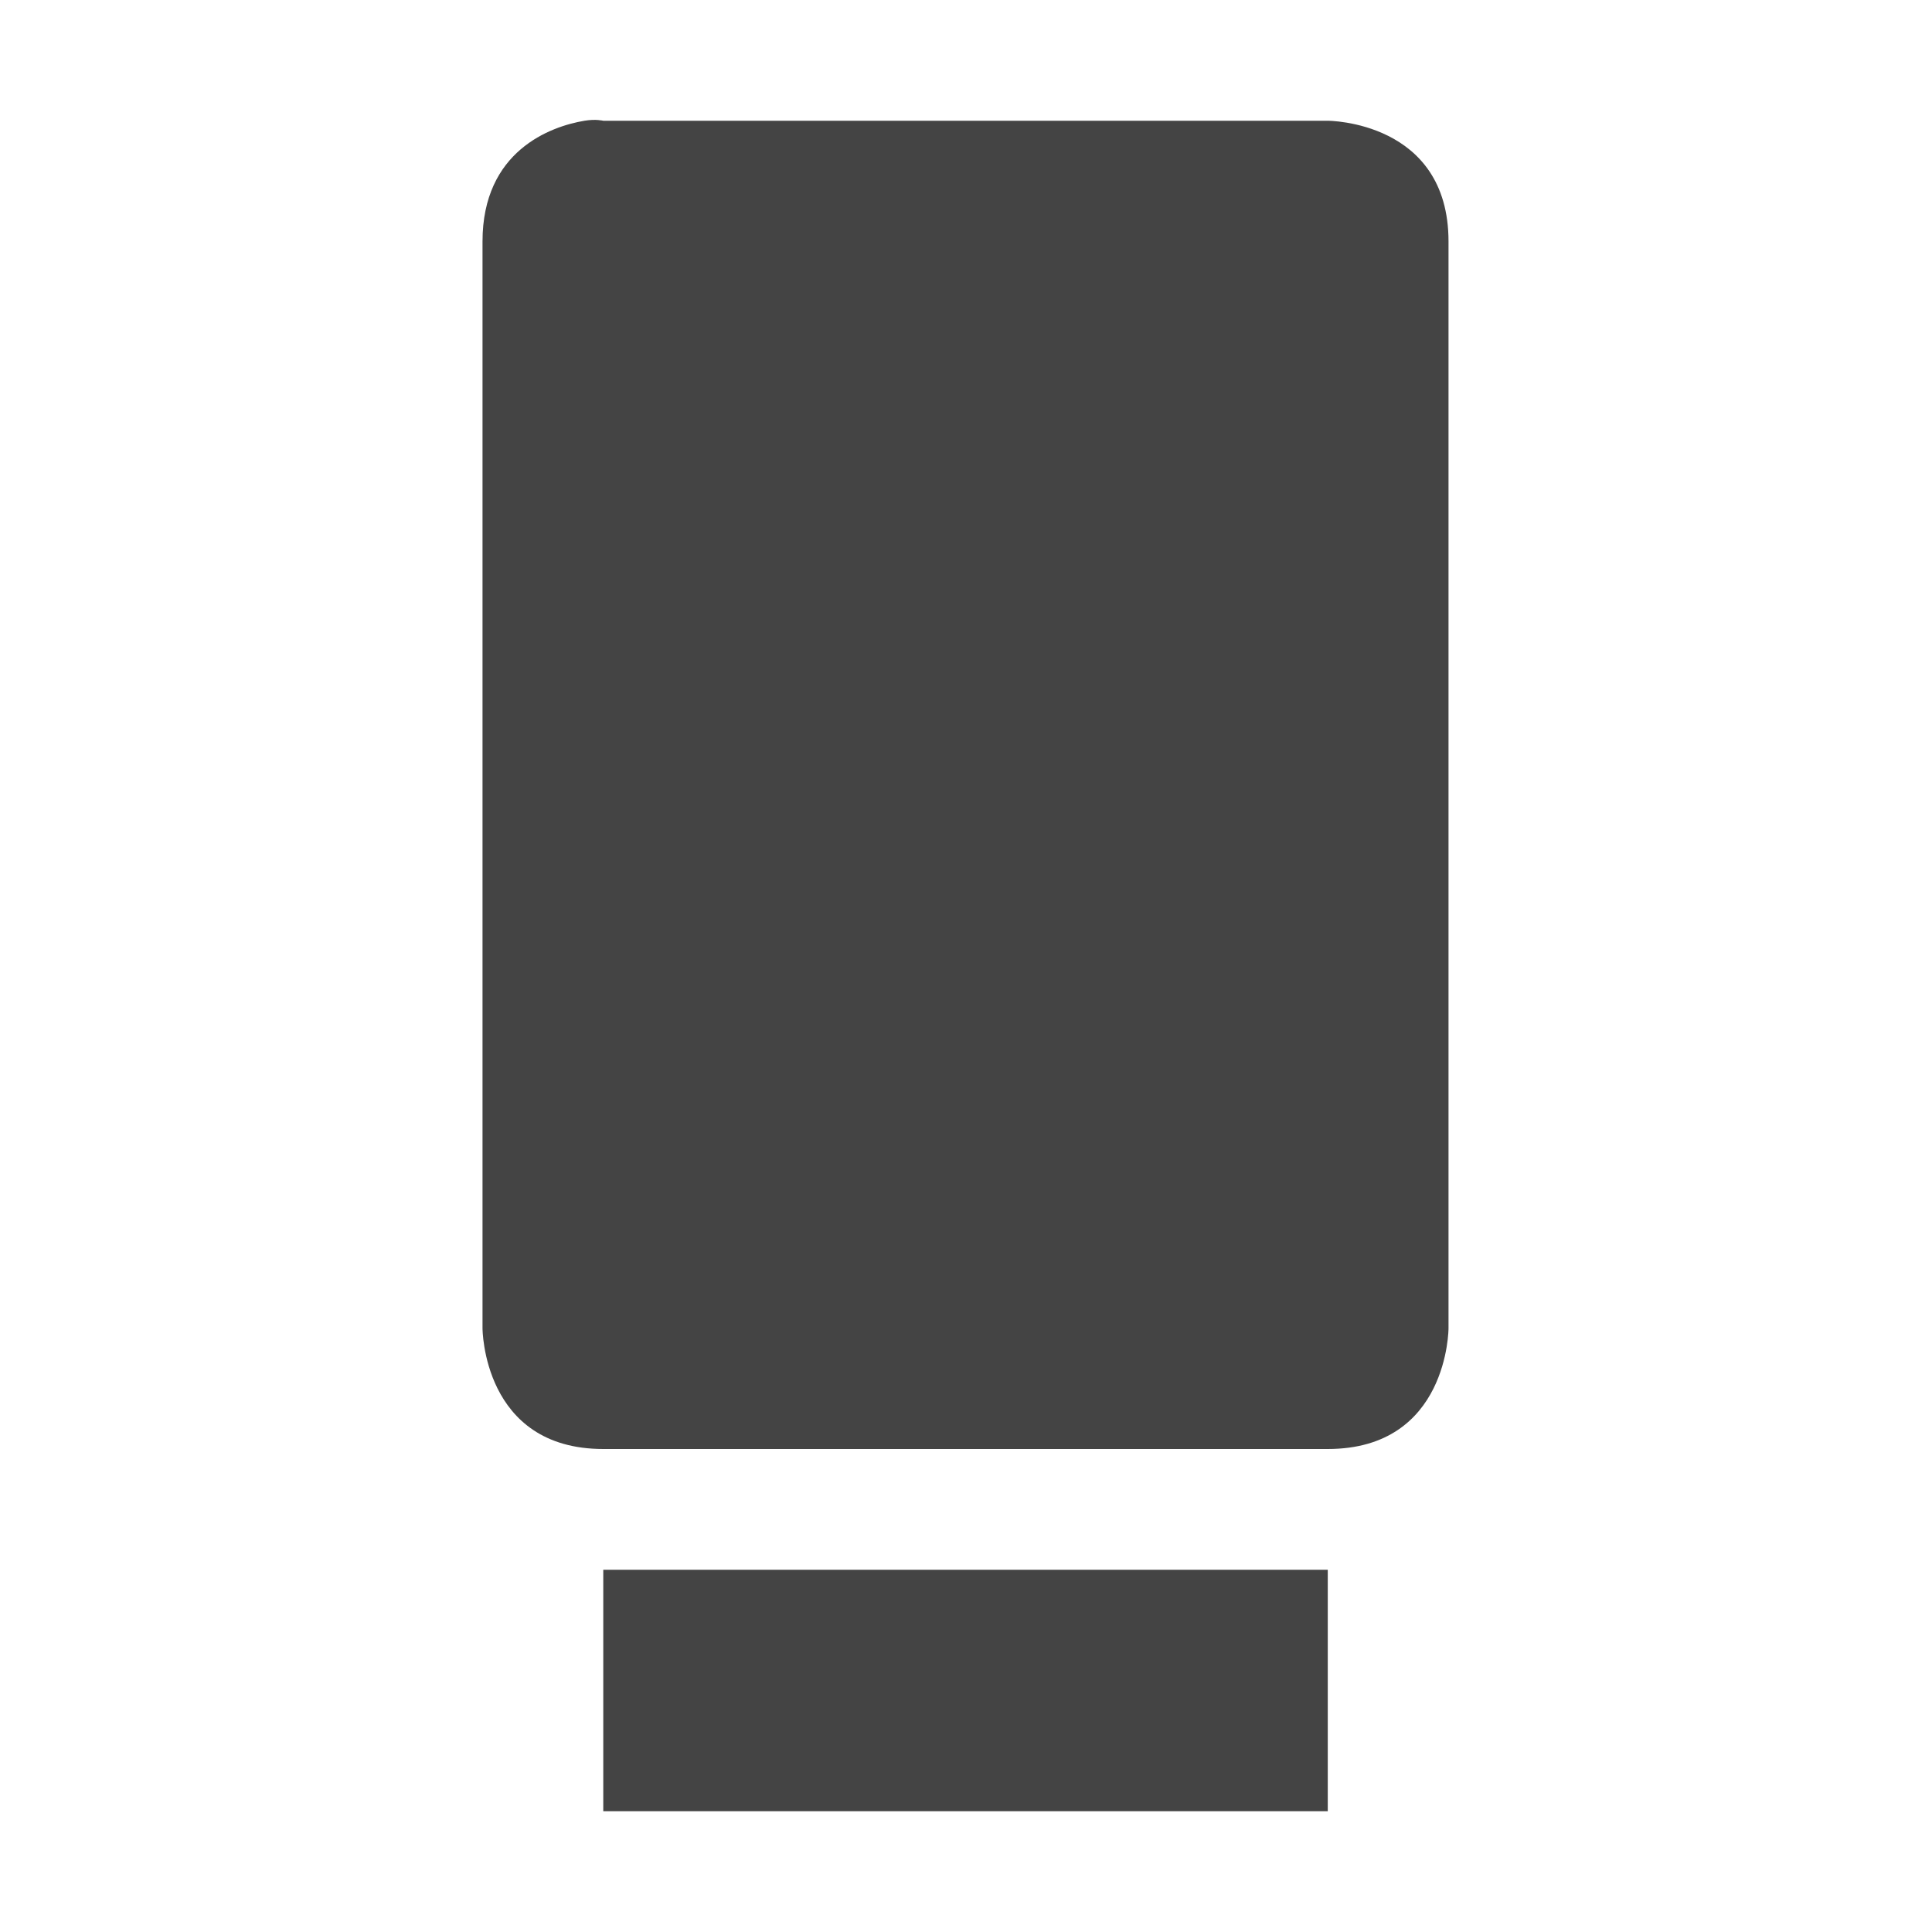
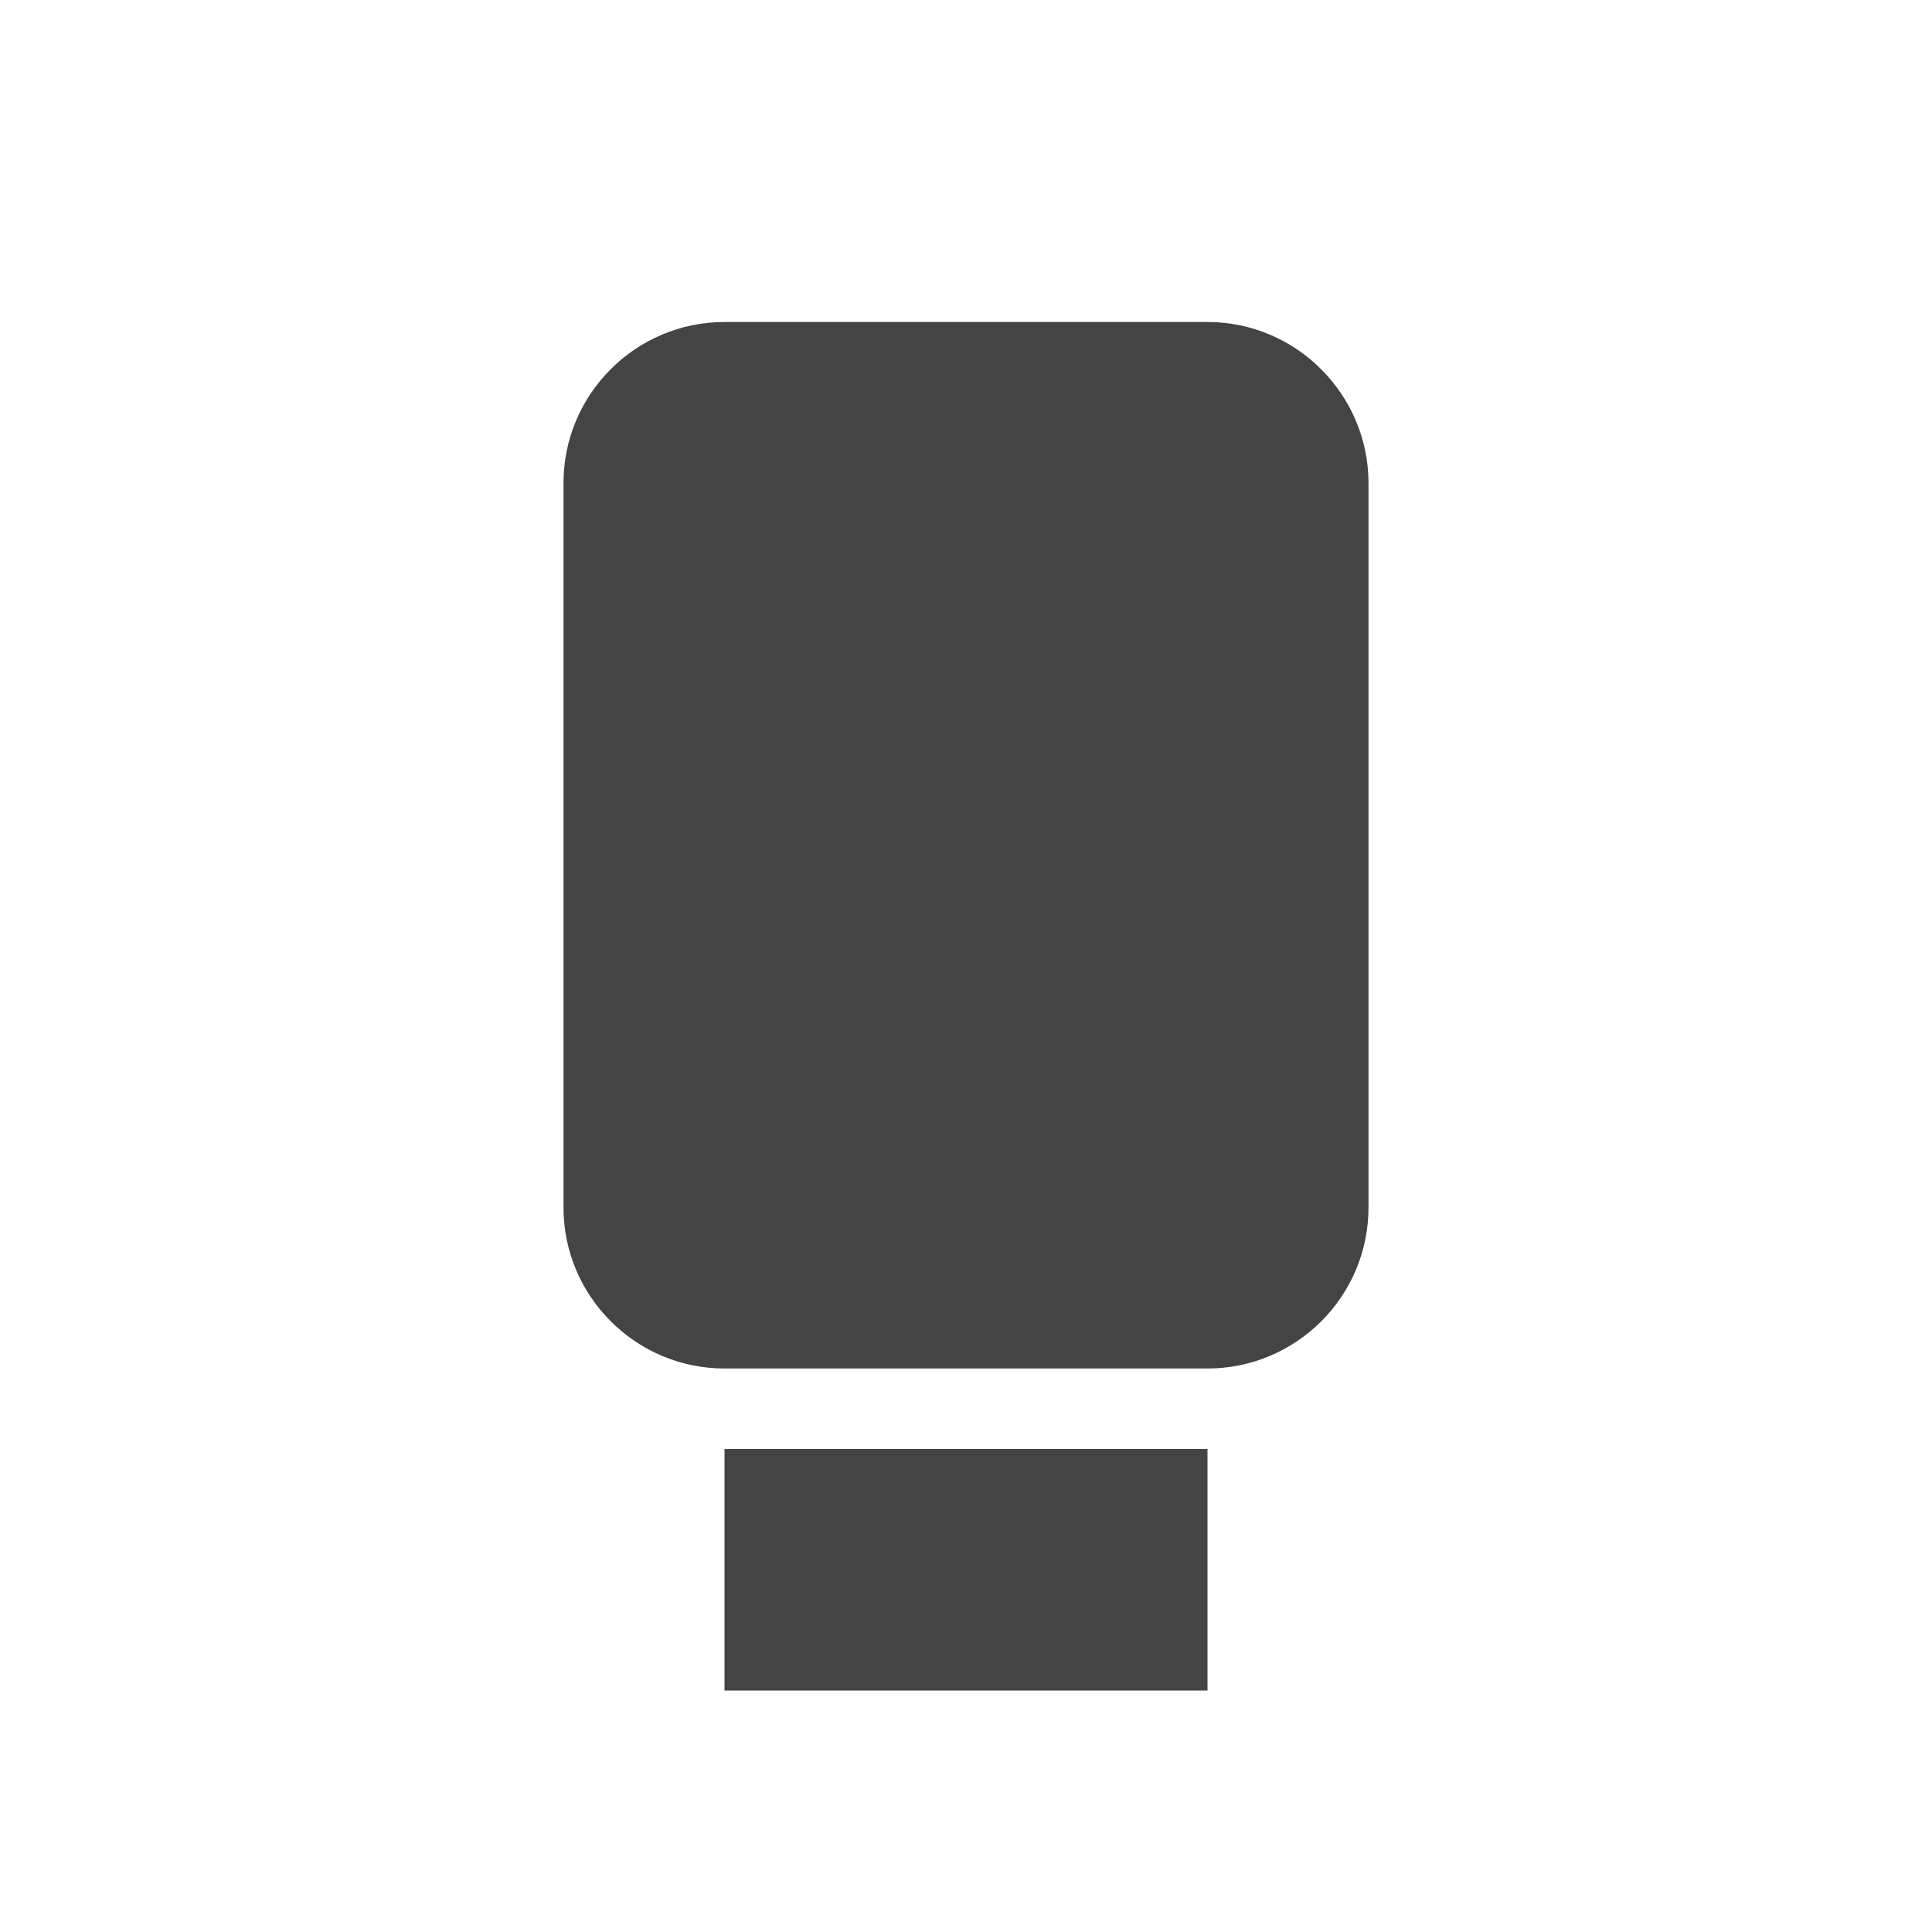
- <svg xmlns="http://www.w3.org/2000/svg" width="16" height="16">
+ <svg xmlns="http://www.w3.org/2000/svg" width="24" height="24" version="1.1">
  <defs>
    <style id="current-color-scheme" type="text/css">
   .ColorScheme-Text { color:#444444; } .ColorScheme-Highlight { color:#4285f4; } .ColorScheme-NeutralText { color:#ff9800; } .ColorScheme-PositiveText { color:#4caf50; } .ColorScheme-NegativeText { color:#f44336; }
  </style>
  </defs>
-   <path style="fill:currentColor" class="ColorScheme-Text" d="M 4.84 1 C 4.559 1.047 3.996 1.25 3.996 2 L 3.996 11 C 3.996 11 3.996 12 4.996 12 L 10.996 12 C 11.996 12 11.996 11 11.996 11 L 11.996 2 C 11.996 1 10.996 1 10.996 1 L 4.996 1 C 4.996 1 4.934 0.984 4.84 1 z M 4.996 13 L 4.996 15 L 10.996 15 L 10.996 13 L 4.996 13 z" />
+   <path style="fill:currentColor" class="ColorScheme-Text" d="m7 6v9c0 1.105 0.9 2 2 2h6c1.1 0 2-0.895 2-2v-9c0-1.095-0.895-2-2-2h-6c-1.105 0-2 0.899-2 2zm2 12-2e-7 3h6v-3z" />
</svg>
